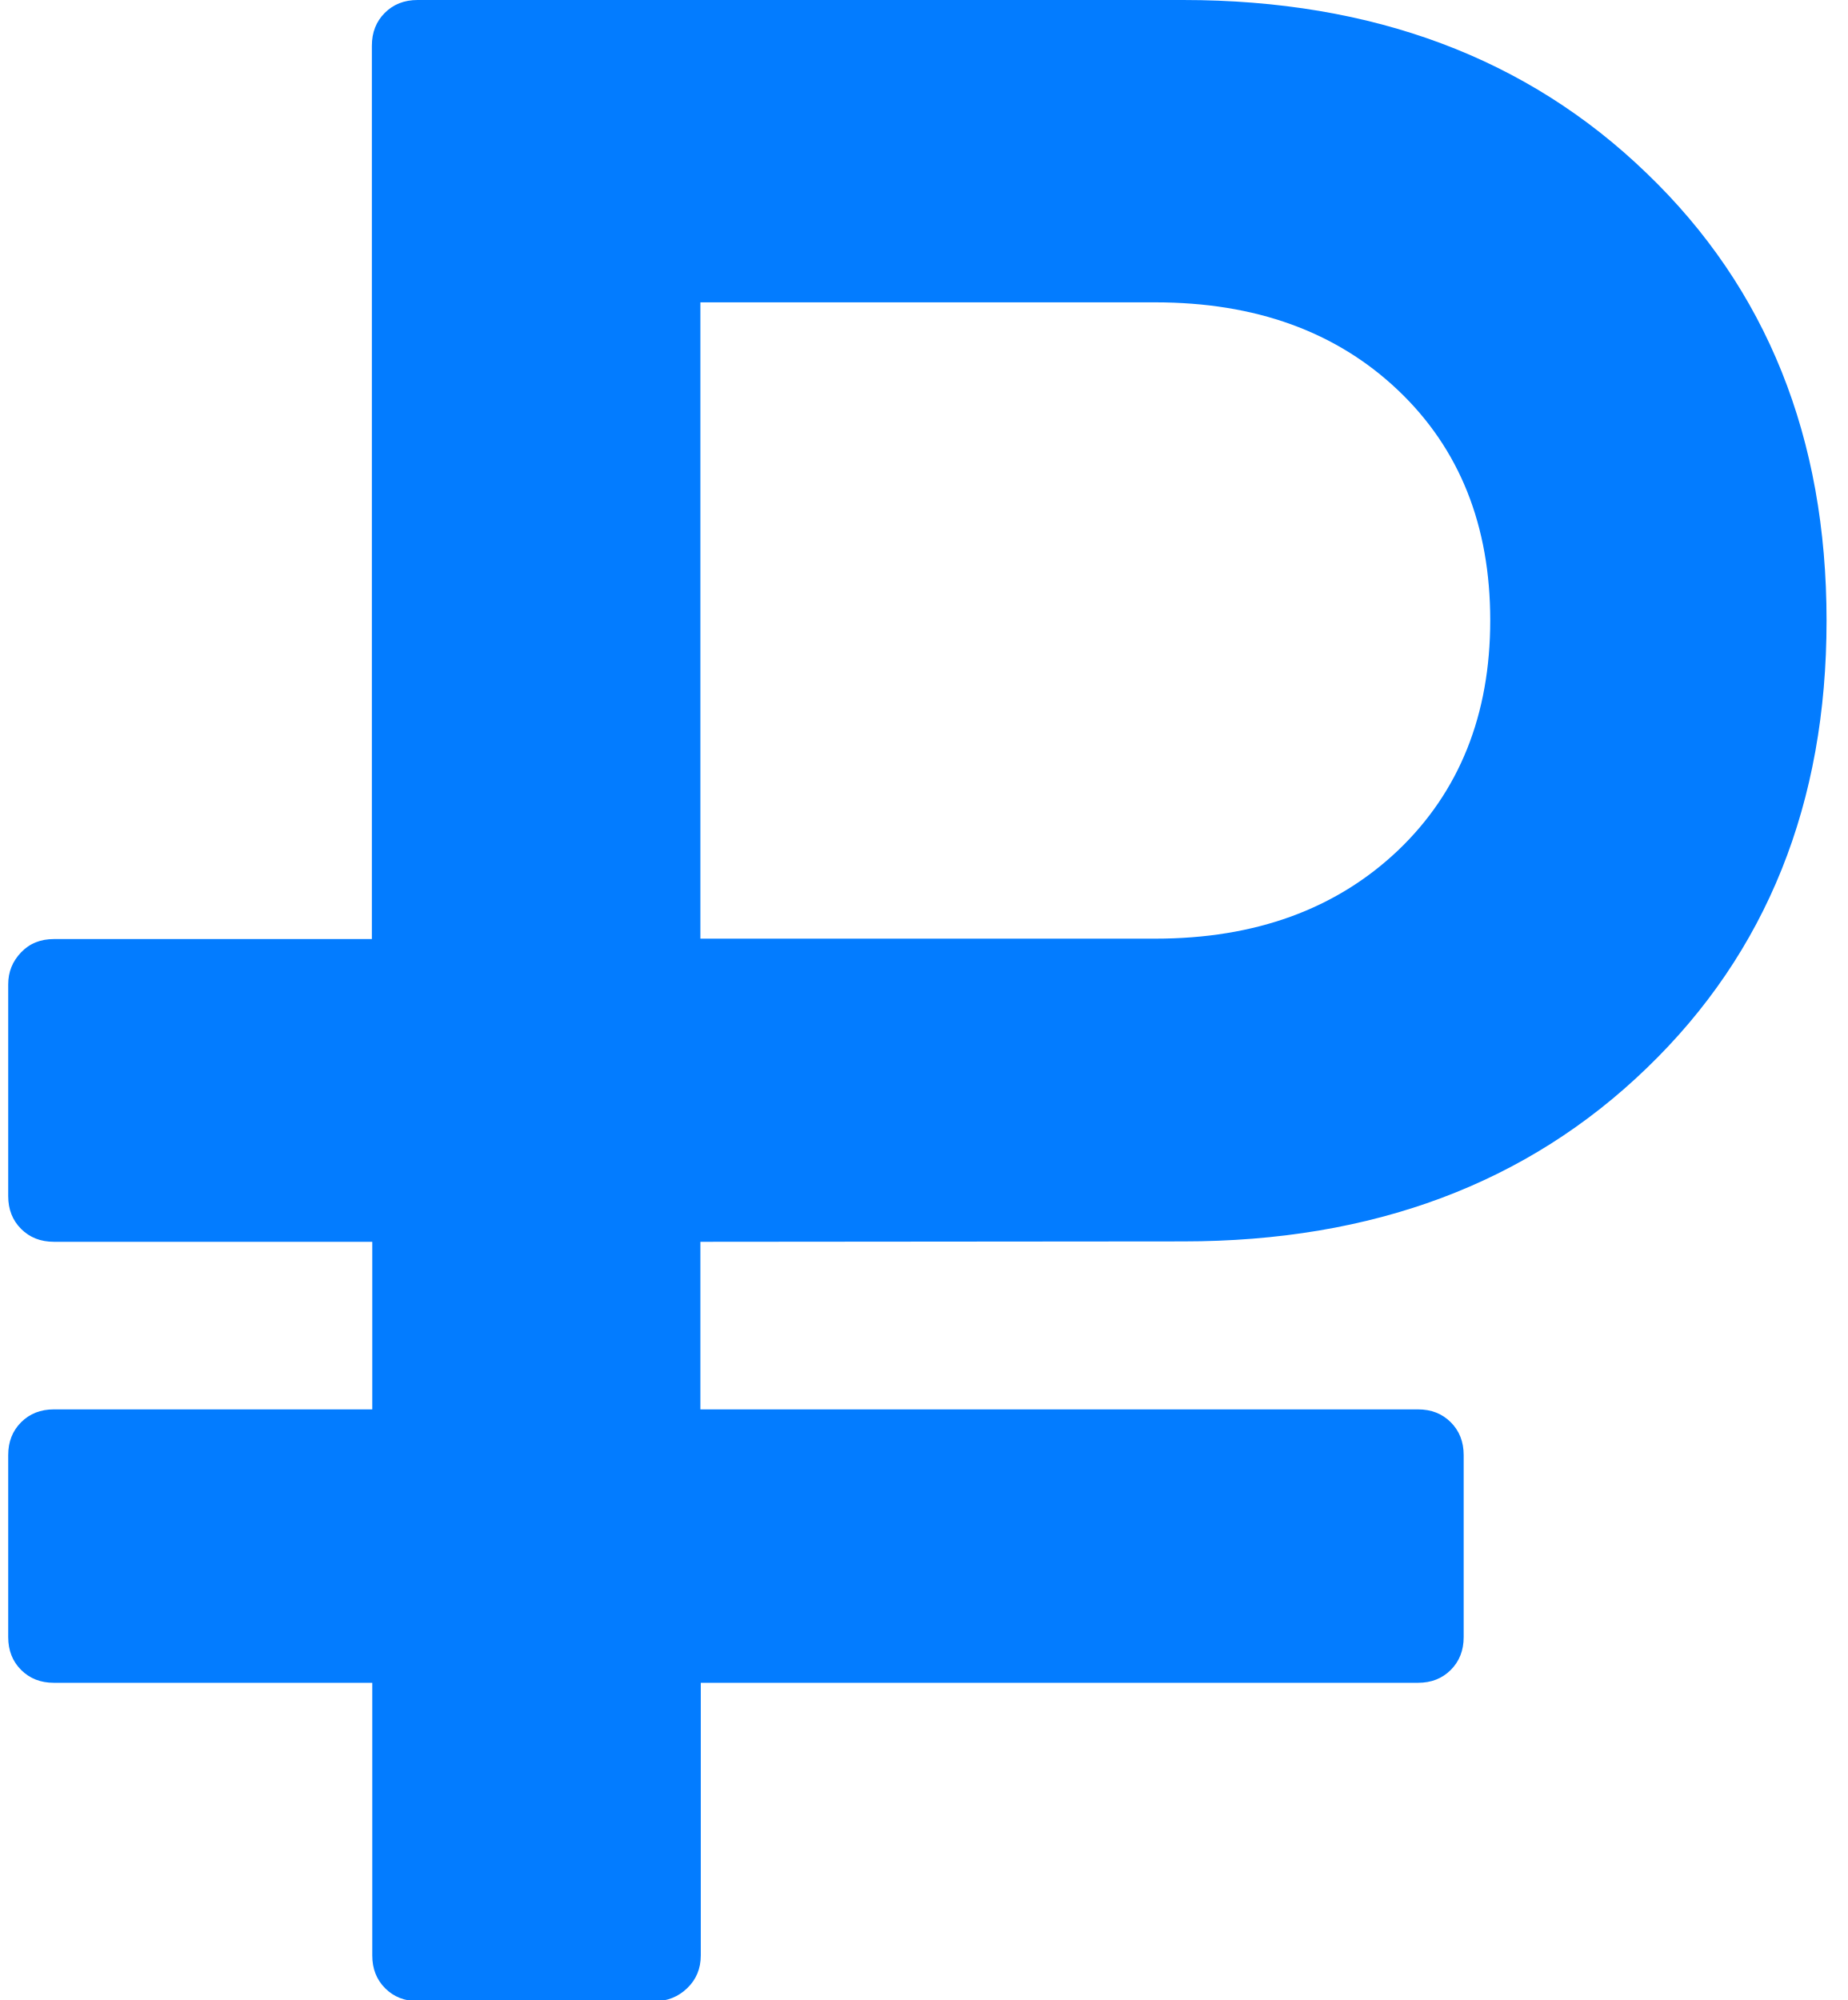
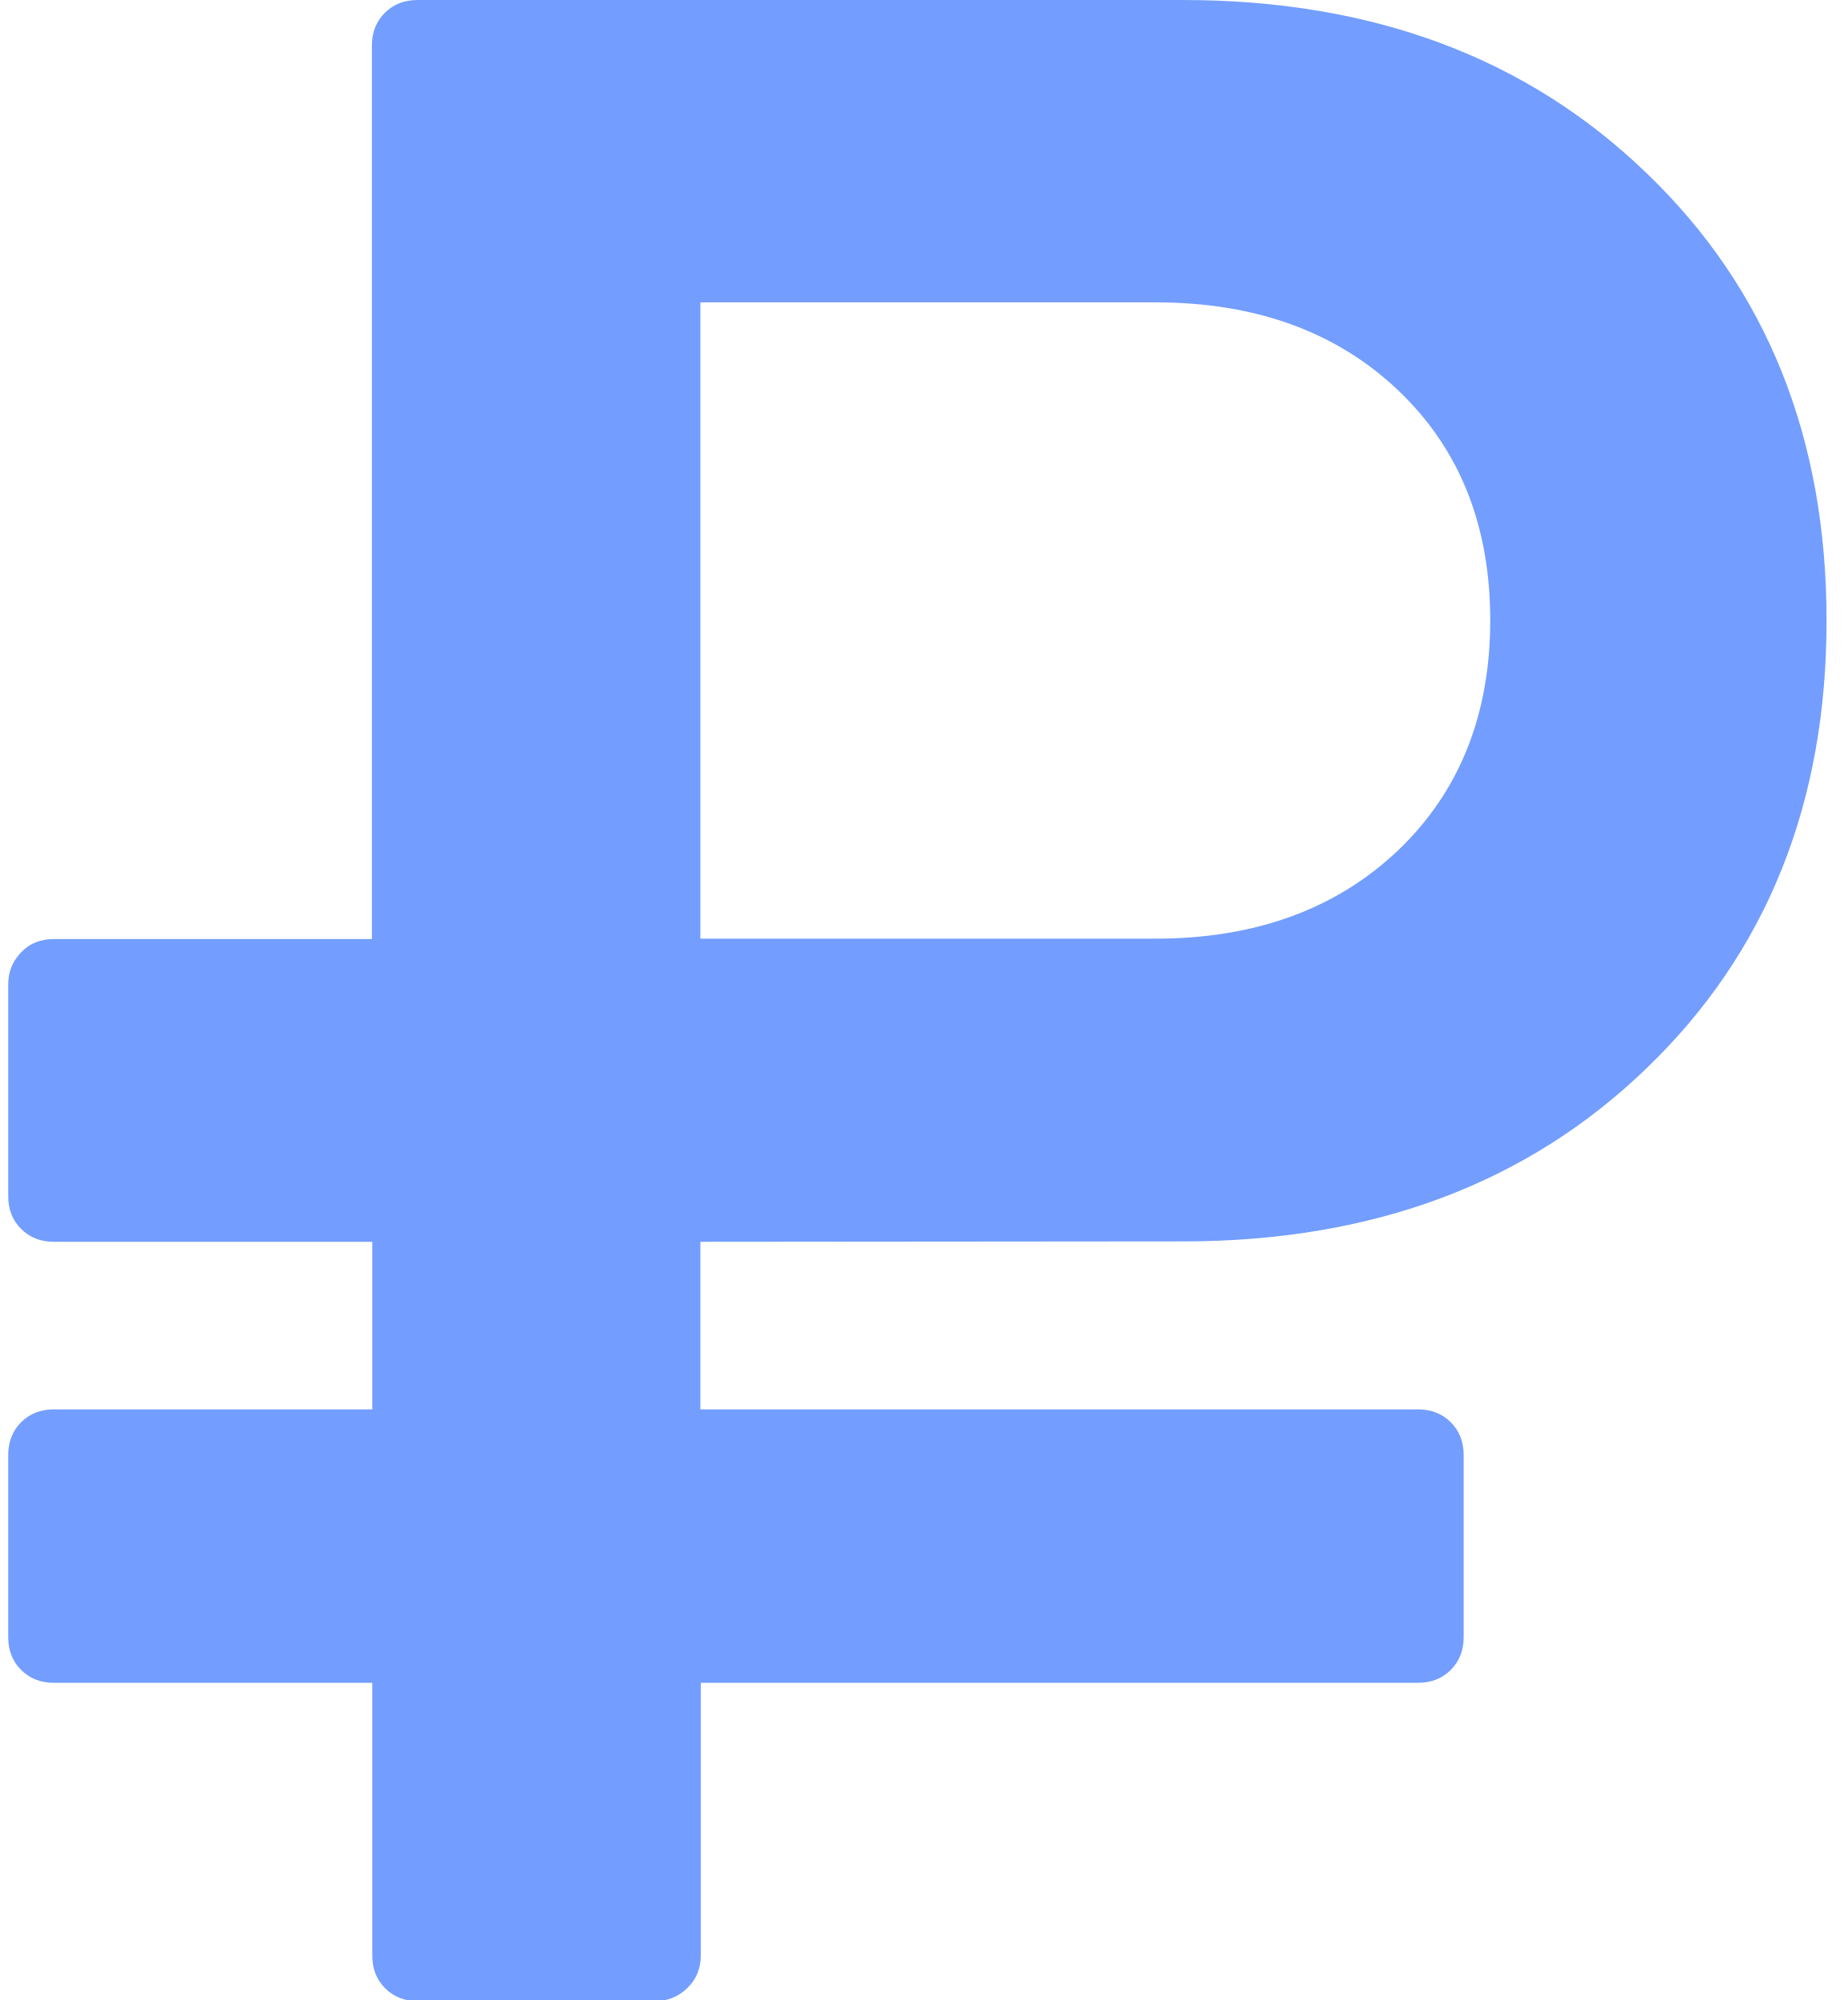
<svg xmlns="http://www.w3.org/2000/svg" version="1.1" id="Capa_1" x="0px" y="0px" viewBox="0 0 473 512" style="enable-background:new 0 0 473 512;" xml:space="preserve">
  <style type="text/css">
- 	.st0{fill:#037CFF;}
+ 	.st0{fill:#739eff;}
</style>
  <g>
    <path class="st0" d="M302.9,317.8c48.5,0,88.1-14.8,118.7-44.4c30.7-29.6,46-67.8,46-114.5c0-46.8-15.3-85-46-114.5   C391,14.8,351.4,0,302.9,0h-196c-3.4,0-6.2,1.1-8.4,3.3c-2.2,2.2-3.3,5-3.3,8.4v228.7H13.8c-3.4,0-6.2,1.1-8.4,3.4   c-2.2,2.3-3.3,5-3.3,8.2v54.2c0,3.4,1.1,6.2,3.3,8.4c2.2,2.2,5,3.3,8.4,3.3h81.5v42.9H13.8c-3.4,0-6.2,1.1-8.4,3.3   c-2.2,2.2-3.3,5-3.3,8.4v46.6c0,3.4,1.1,6.2,3.3,8.4c2.2,2.2,5,3.3,8.4,3.3h81.5v69.8c0,3.4,1.1,6.2,3.3,8.4c2.2,2.2,5,3.3,8.4,3.3   h60.7c3.1,0,5.9-1.1,8.2-3.3c2.3-2.2,3.5-5,3.5-8.4v-69.8h183.6c3.4,0,6.2-1.1,8.4-3.3c2.2-2.2,3.3-5,3.3-8.4v-46.6   c0-3.4-1.1-6.2-3.3-8.4c-2.2-2.2-5-3.3-8.4-3.3H179.3v-42.9L302.9,317.8L302.9,317.8z M179.3,77.4h116.4c25.7,0,46.4,7.5,62.2,22.5   c15.8,15,23.6,34.7,23.6,58.9s-7.9,43.9-23.6,58.9c-15.8,15-36.5,22.6-62.2,22.6H179.3V77.4z" />
  </g>
</svg>
